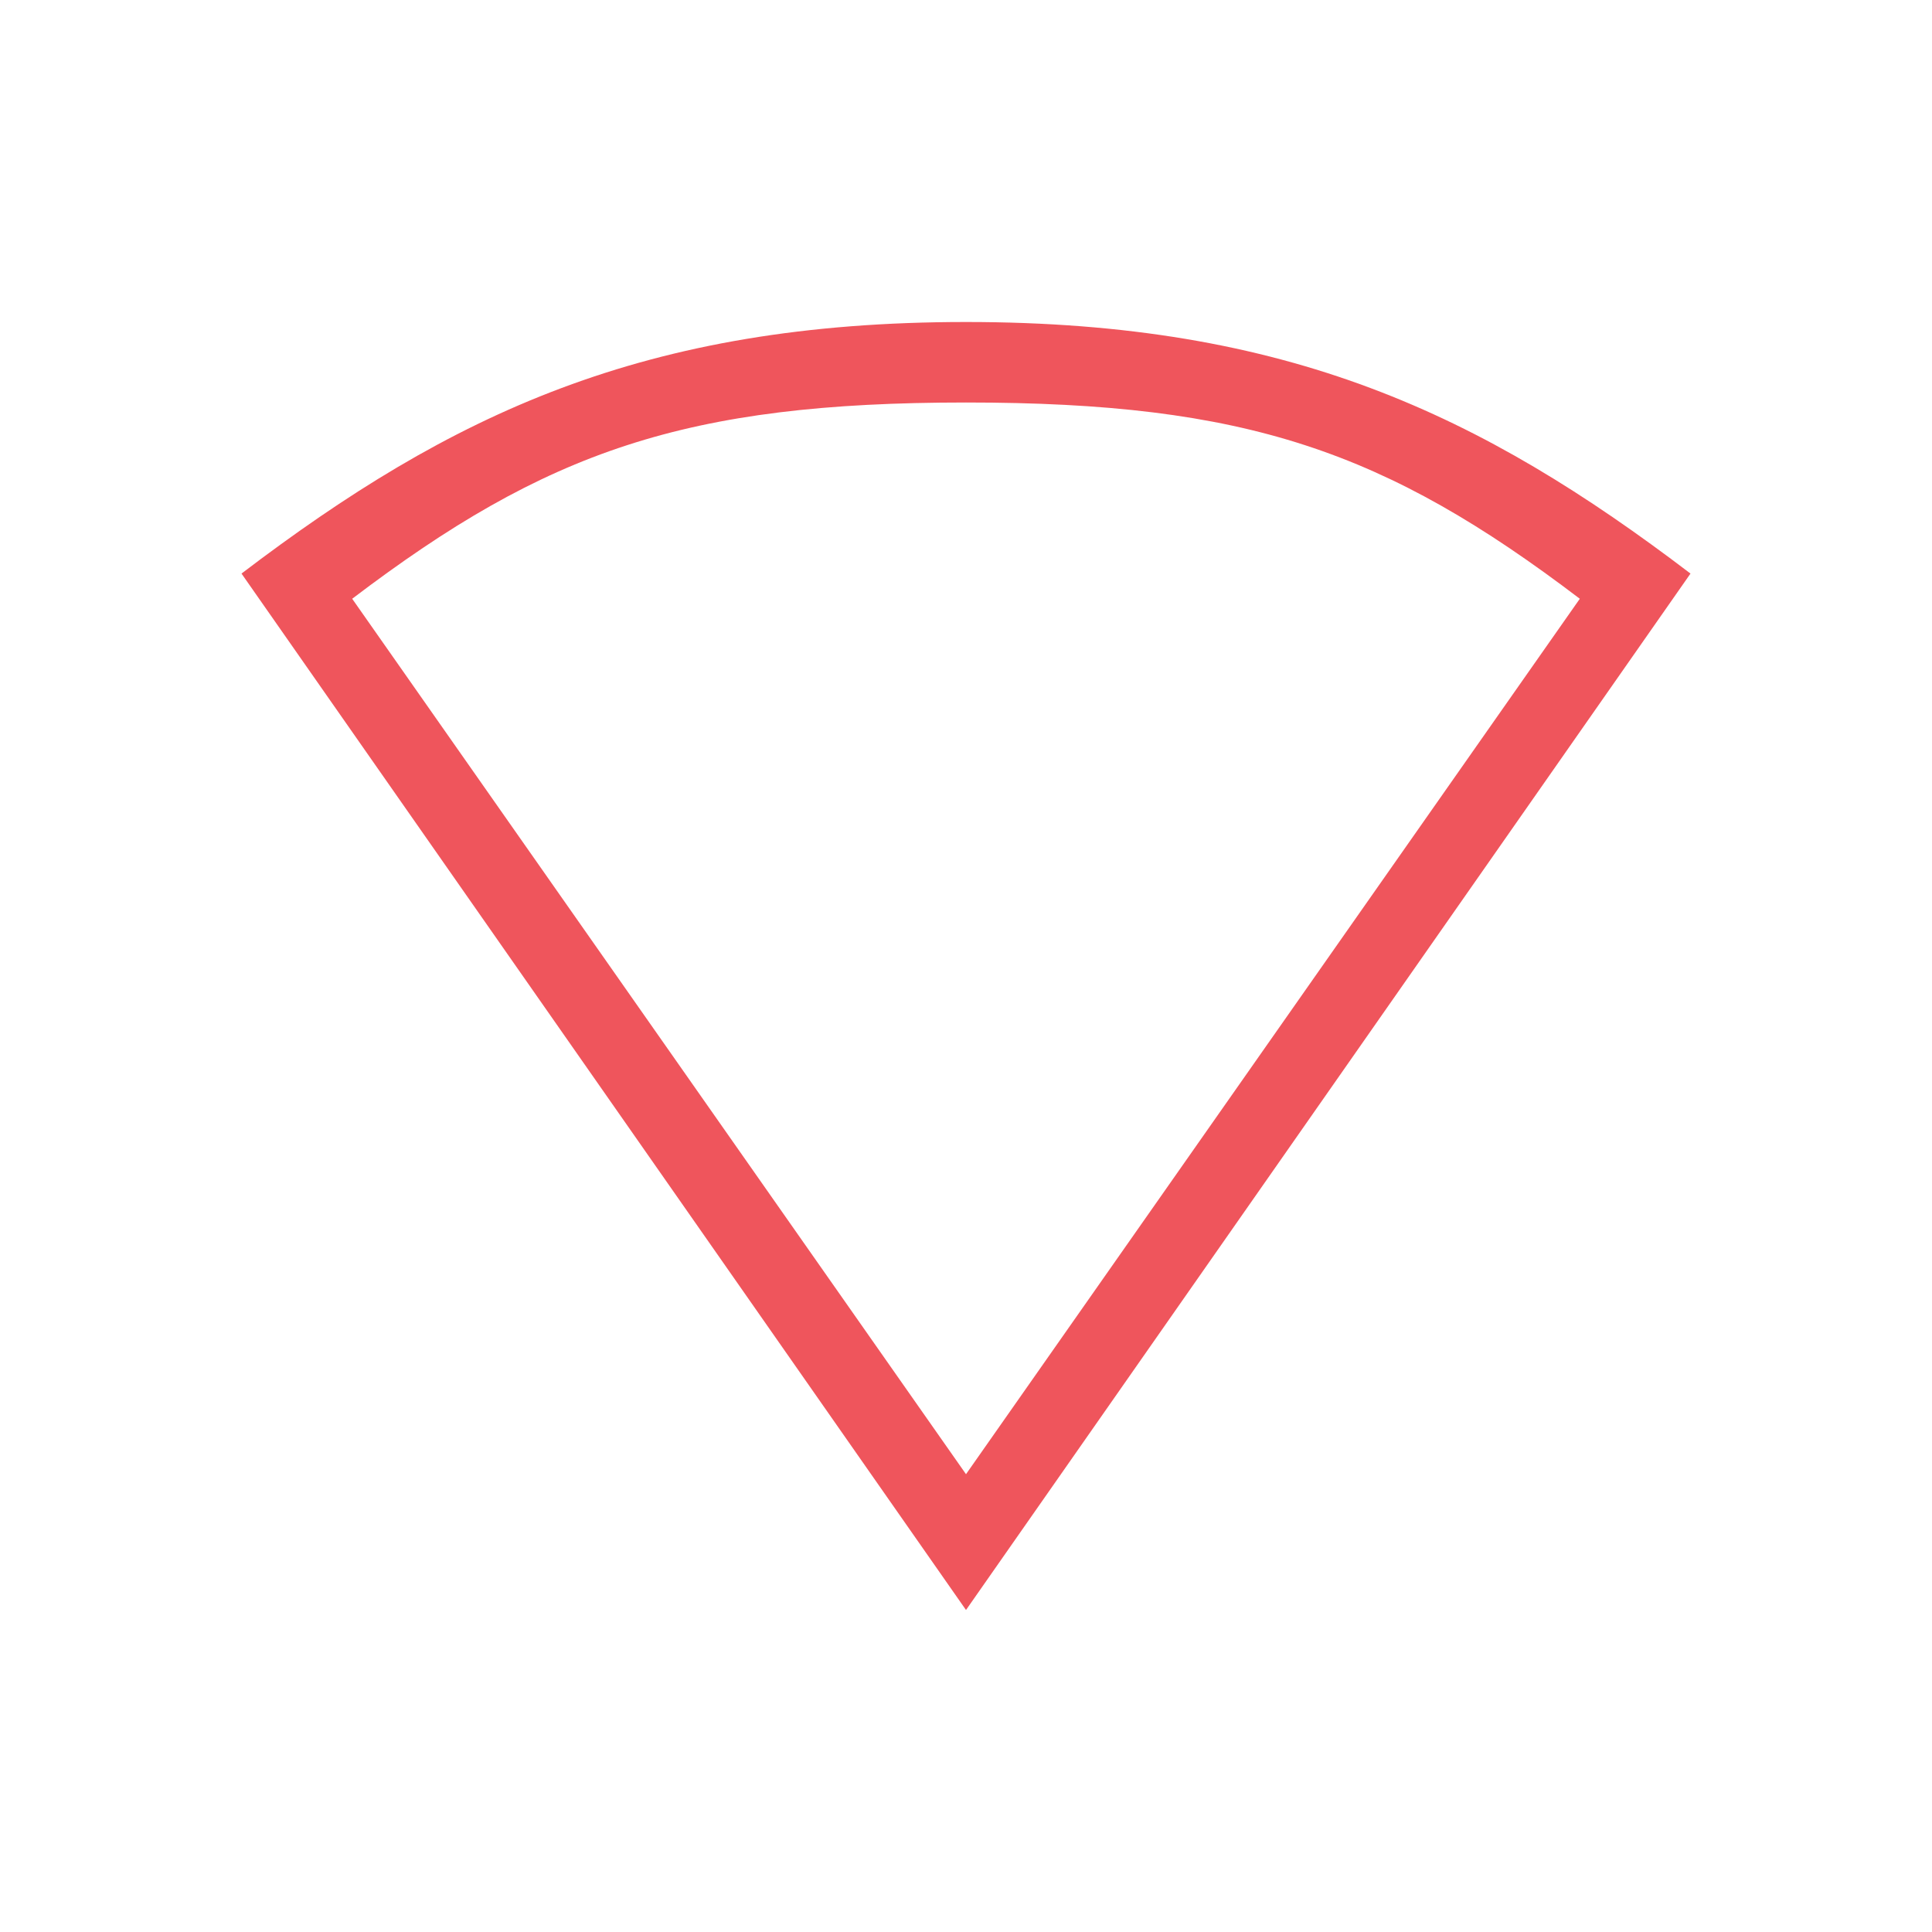
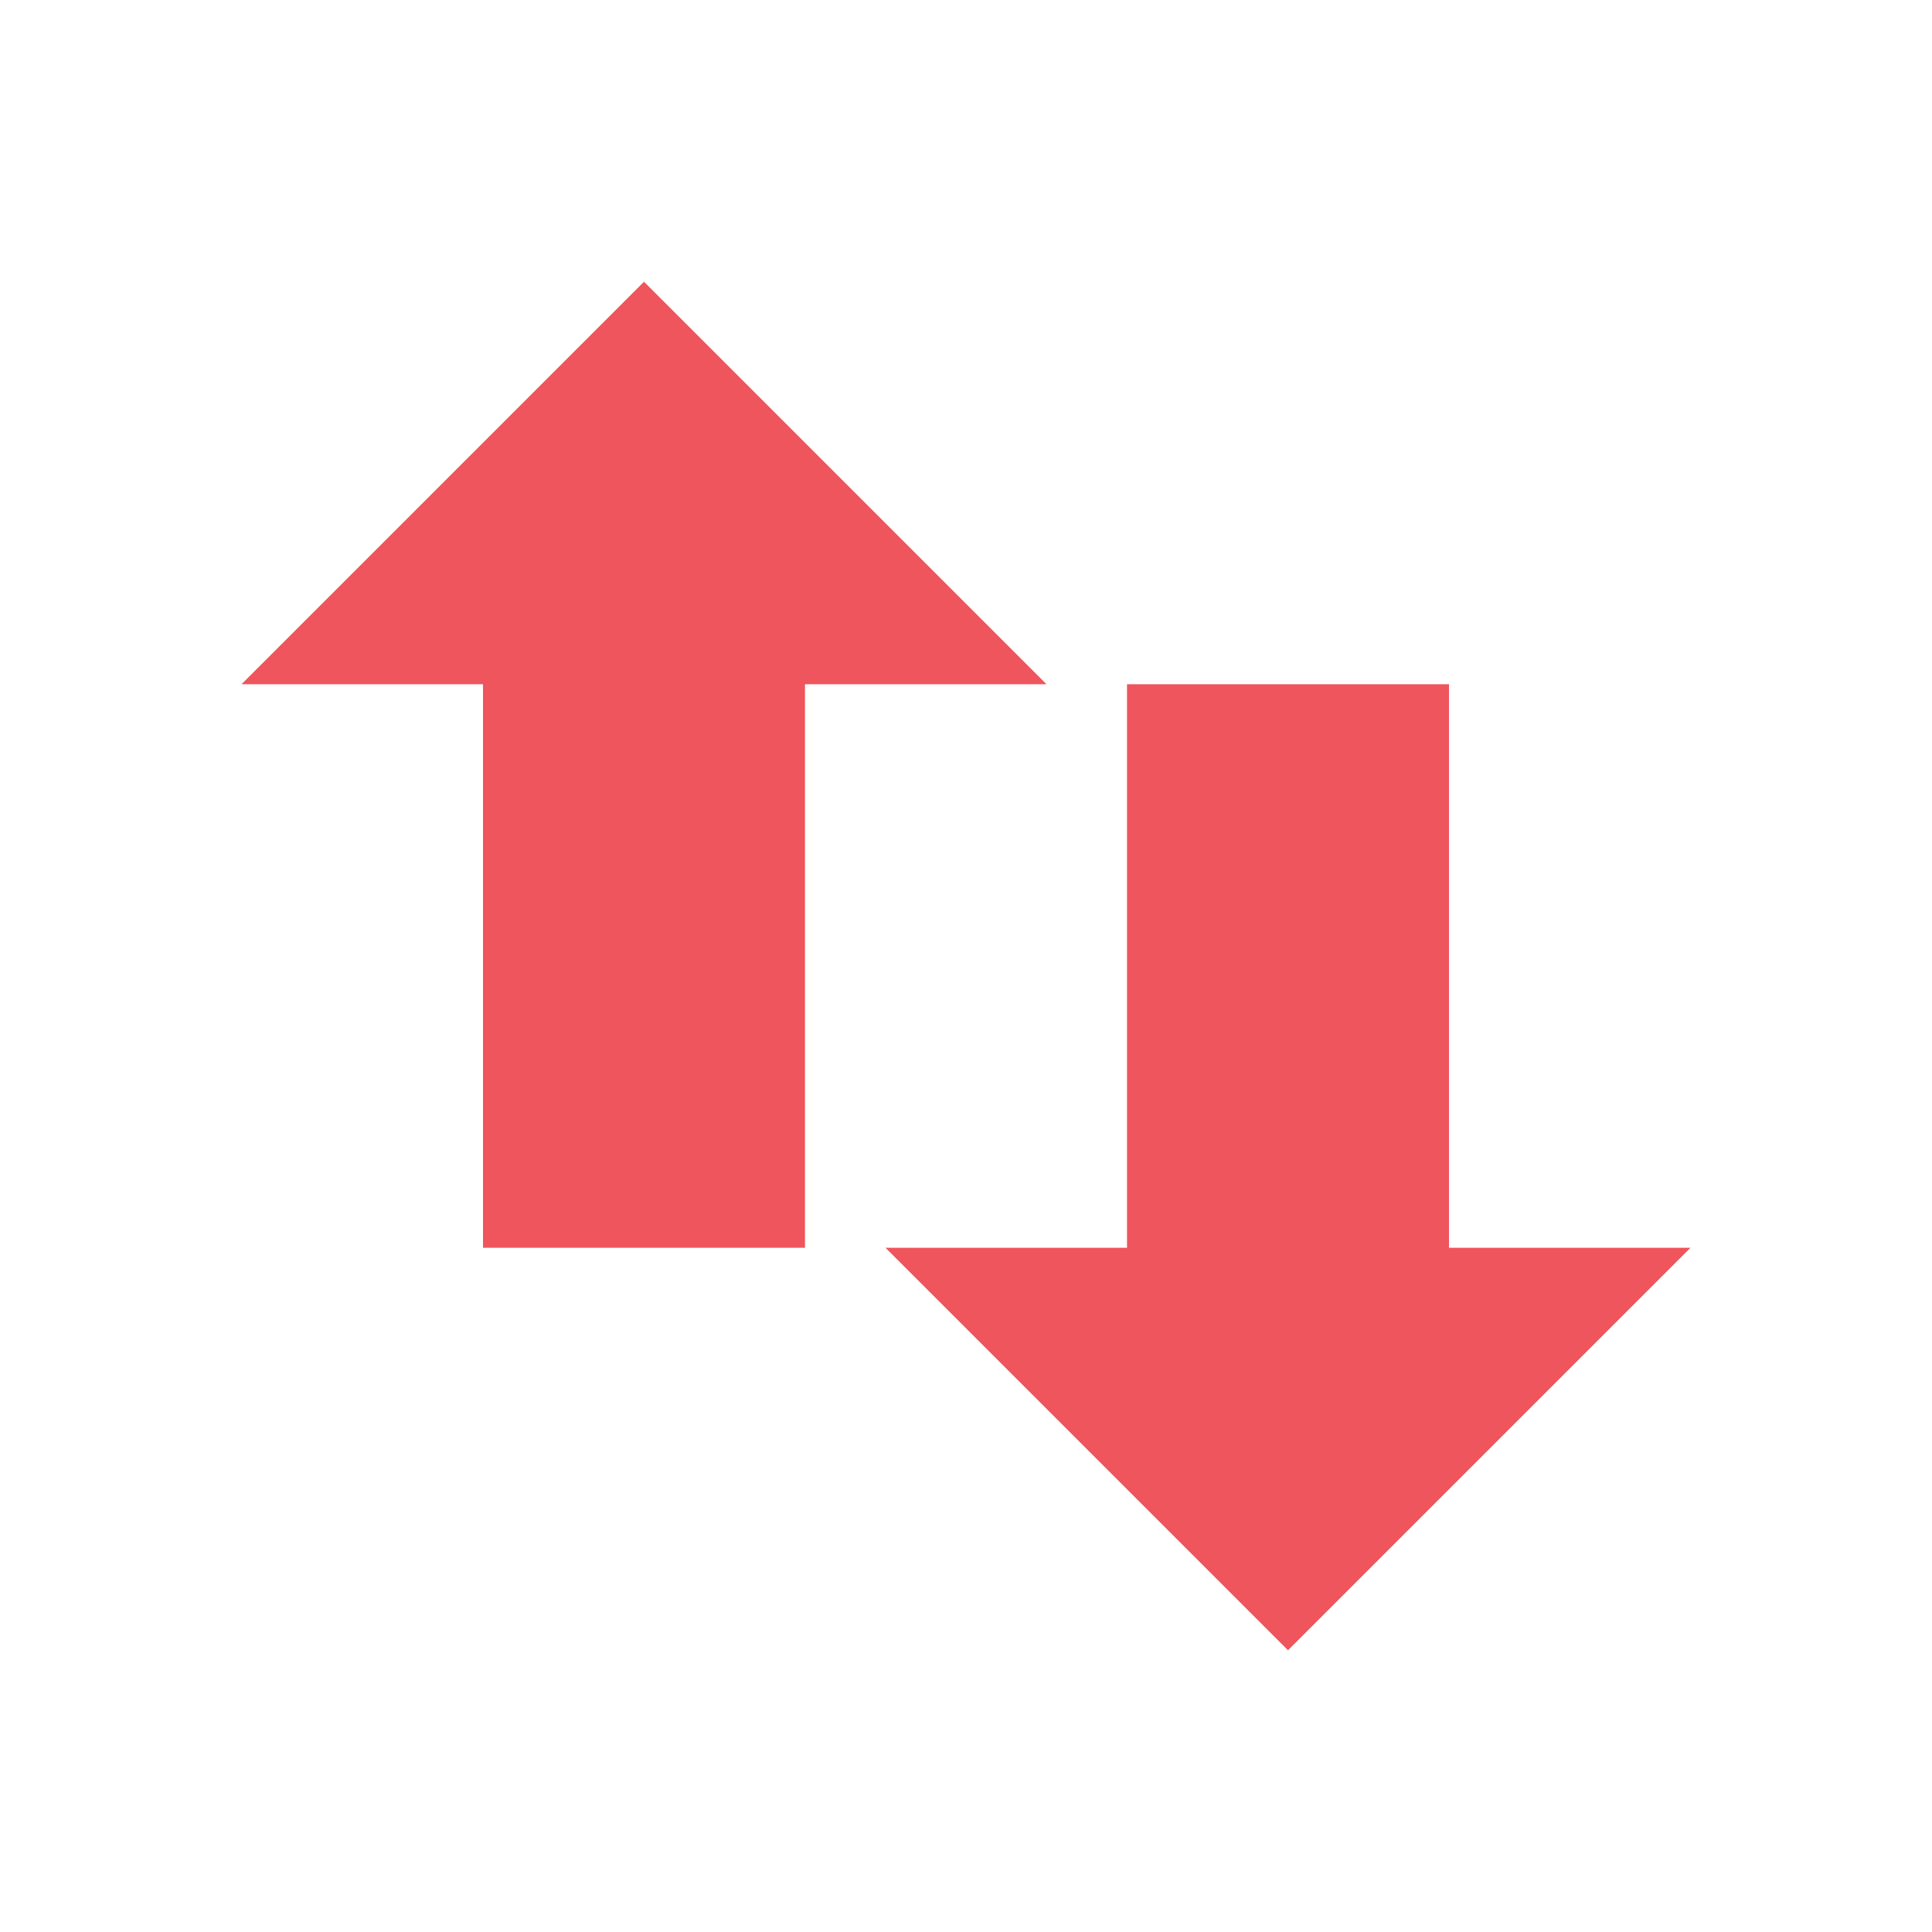
<svg xmlns="http://www.w3.org/2000/svg" viewBox="0 0 24 24">
-   <path d="m 12 4 c -4 0 -6.399 1.146 -9 3.125 l 9 12.875 9 -12.875 c -2.601 -1.979 -5 -3.125 -9 -3.125 m 0 1 c 3.484 0 5.21 0.603 7.625 2.438 l -7.625 10.875 -7.625 -10.875 c 2.415 -1.834 4.141 -2.438 7.625 -2.438" style="fill:#ef555c;fill-opacity:1;color:#000" />
+   <path d="m 21 15.5 -5 5 -5 -5 3 0 0 -7 4 0 0 7 3 0 z" style="fill:#ef555c;opacity:1;fill-opacity:1;fill-rule:evenodd" />
+   <path d="m 13 8.5 -5 -5 -5 5 3 0 0 7 4 0 0 -7 3 0 z" style="fill:#ef555c;opacity:1;fill-opacity:1;fill-rule:evenodd" />
</svg>
